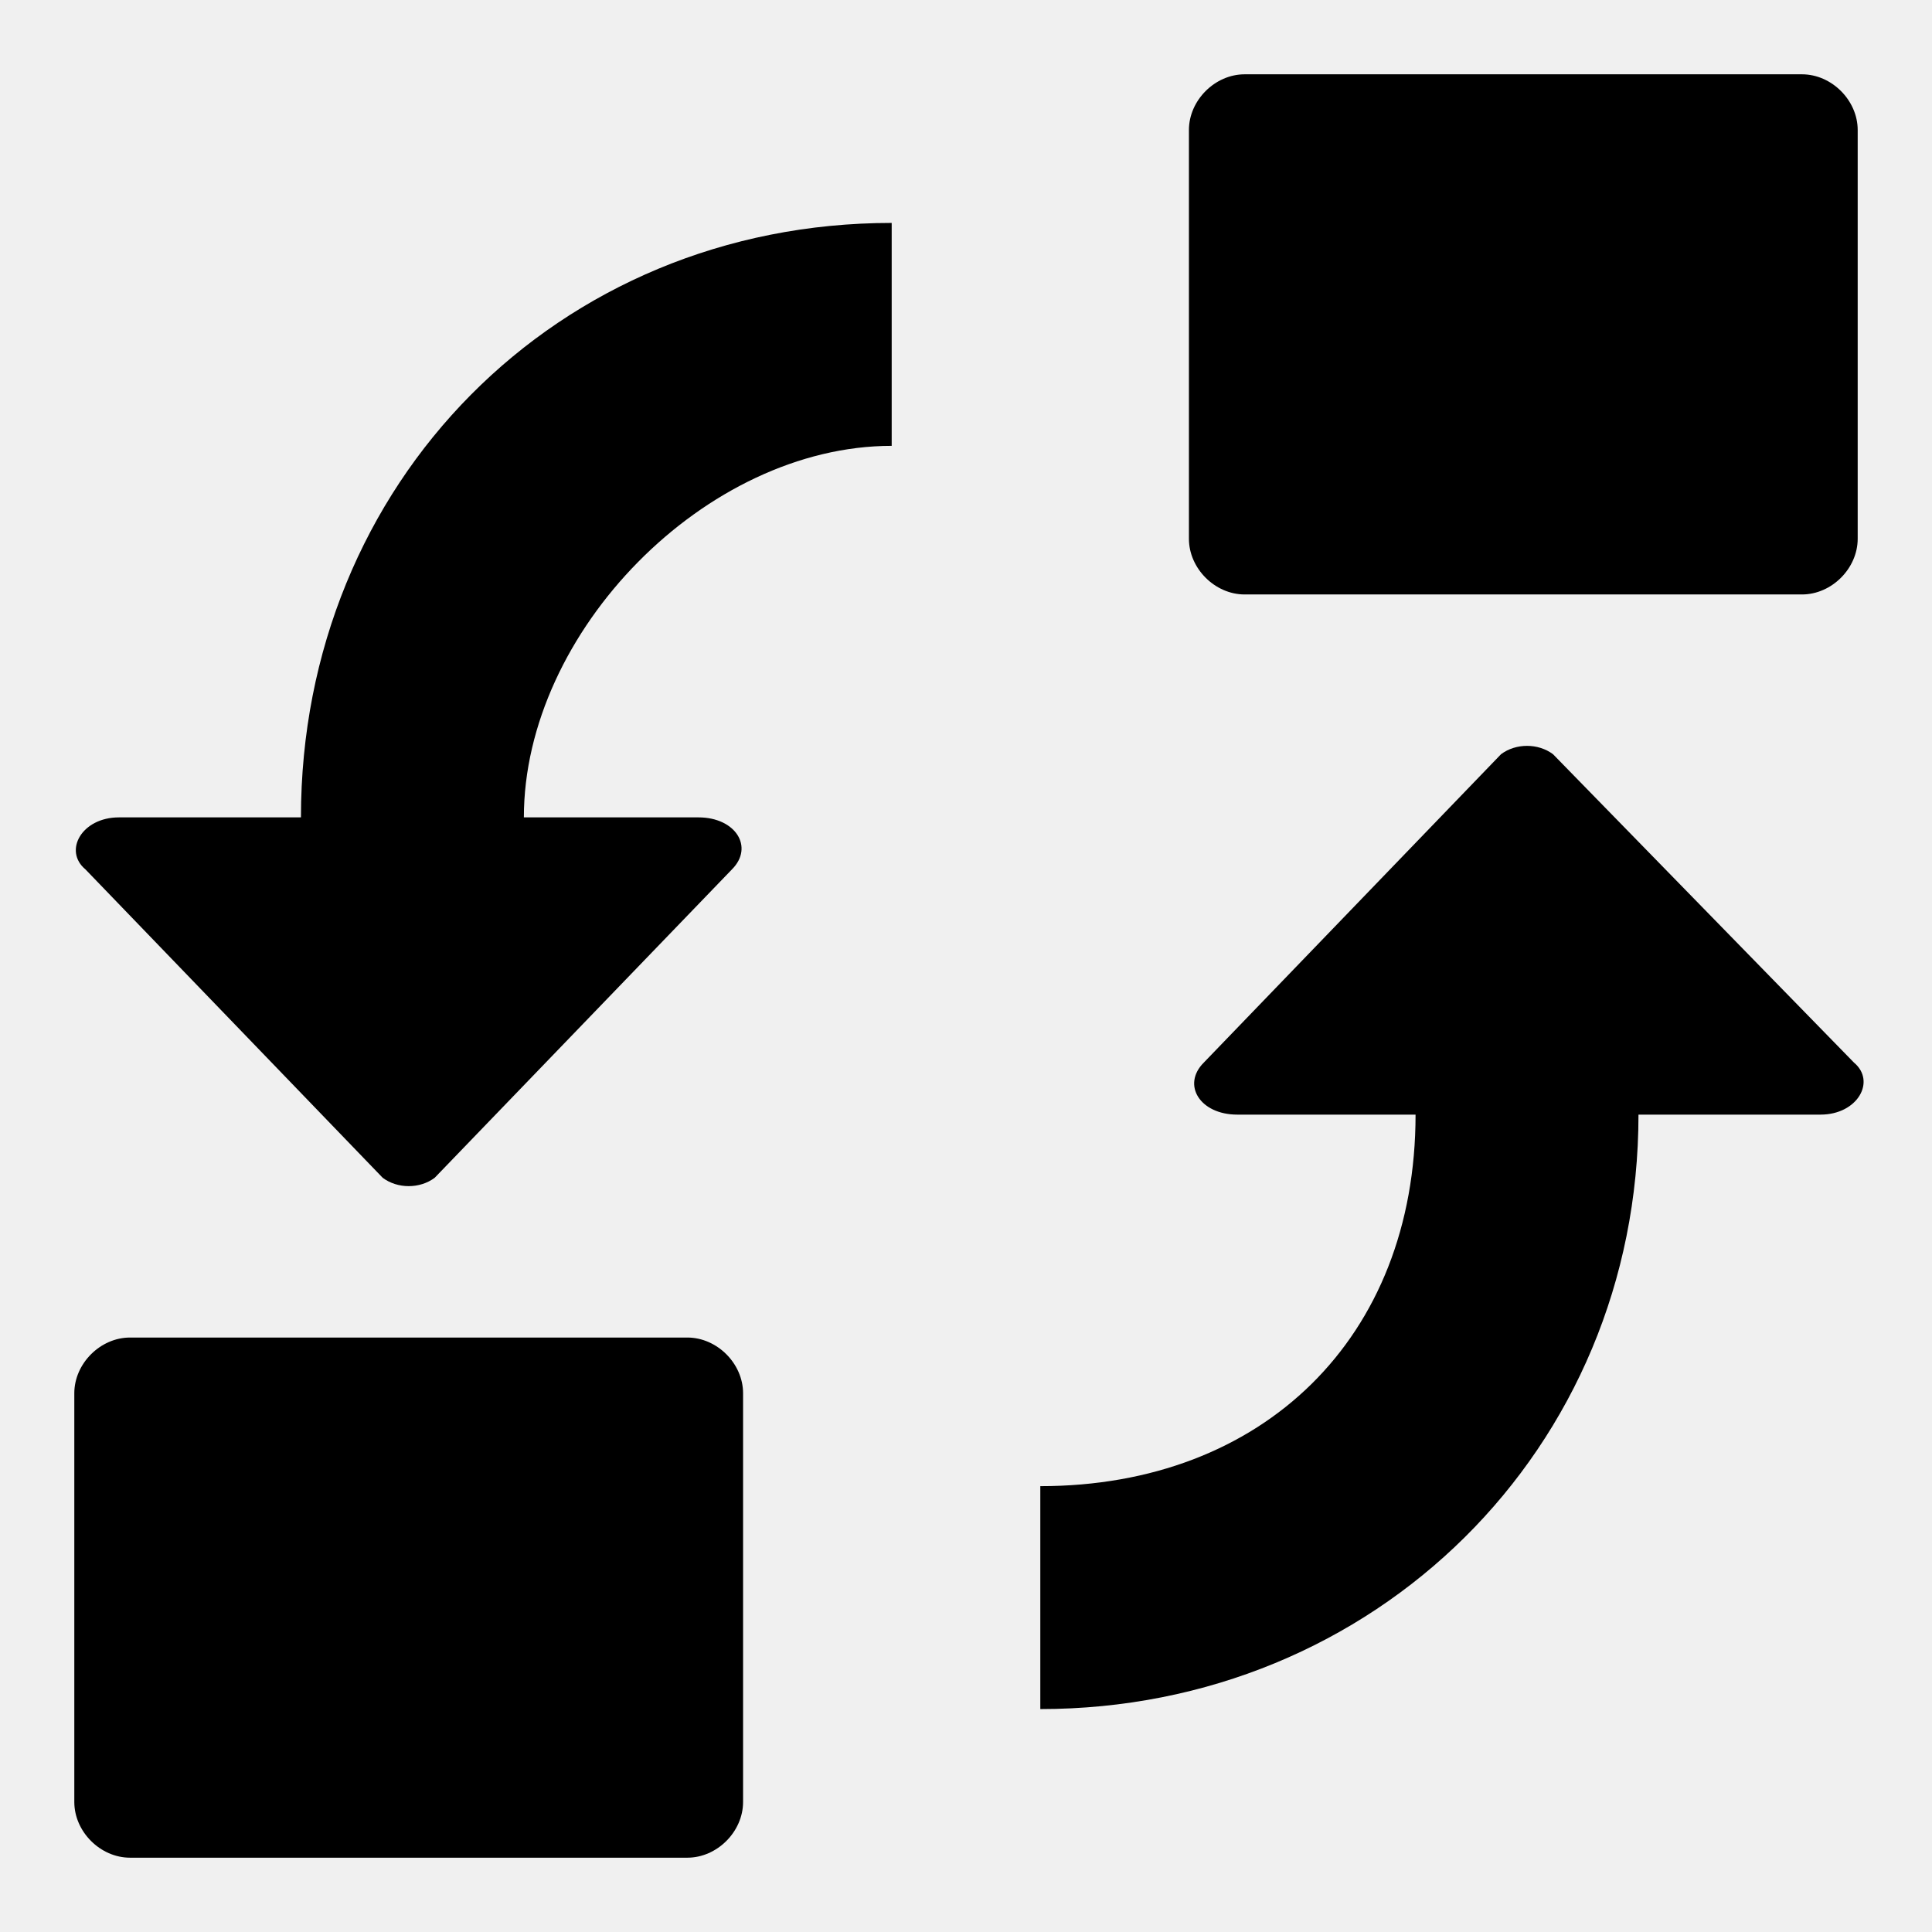
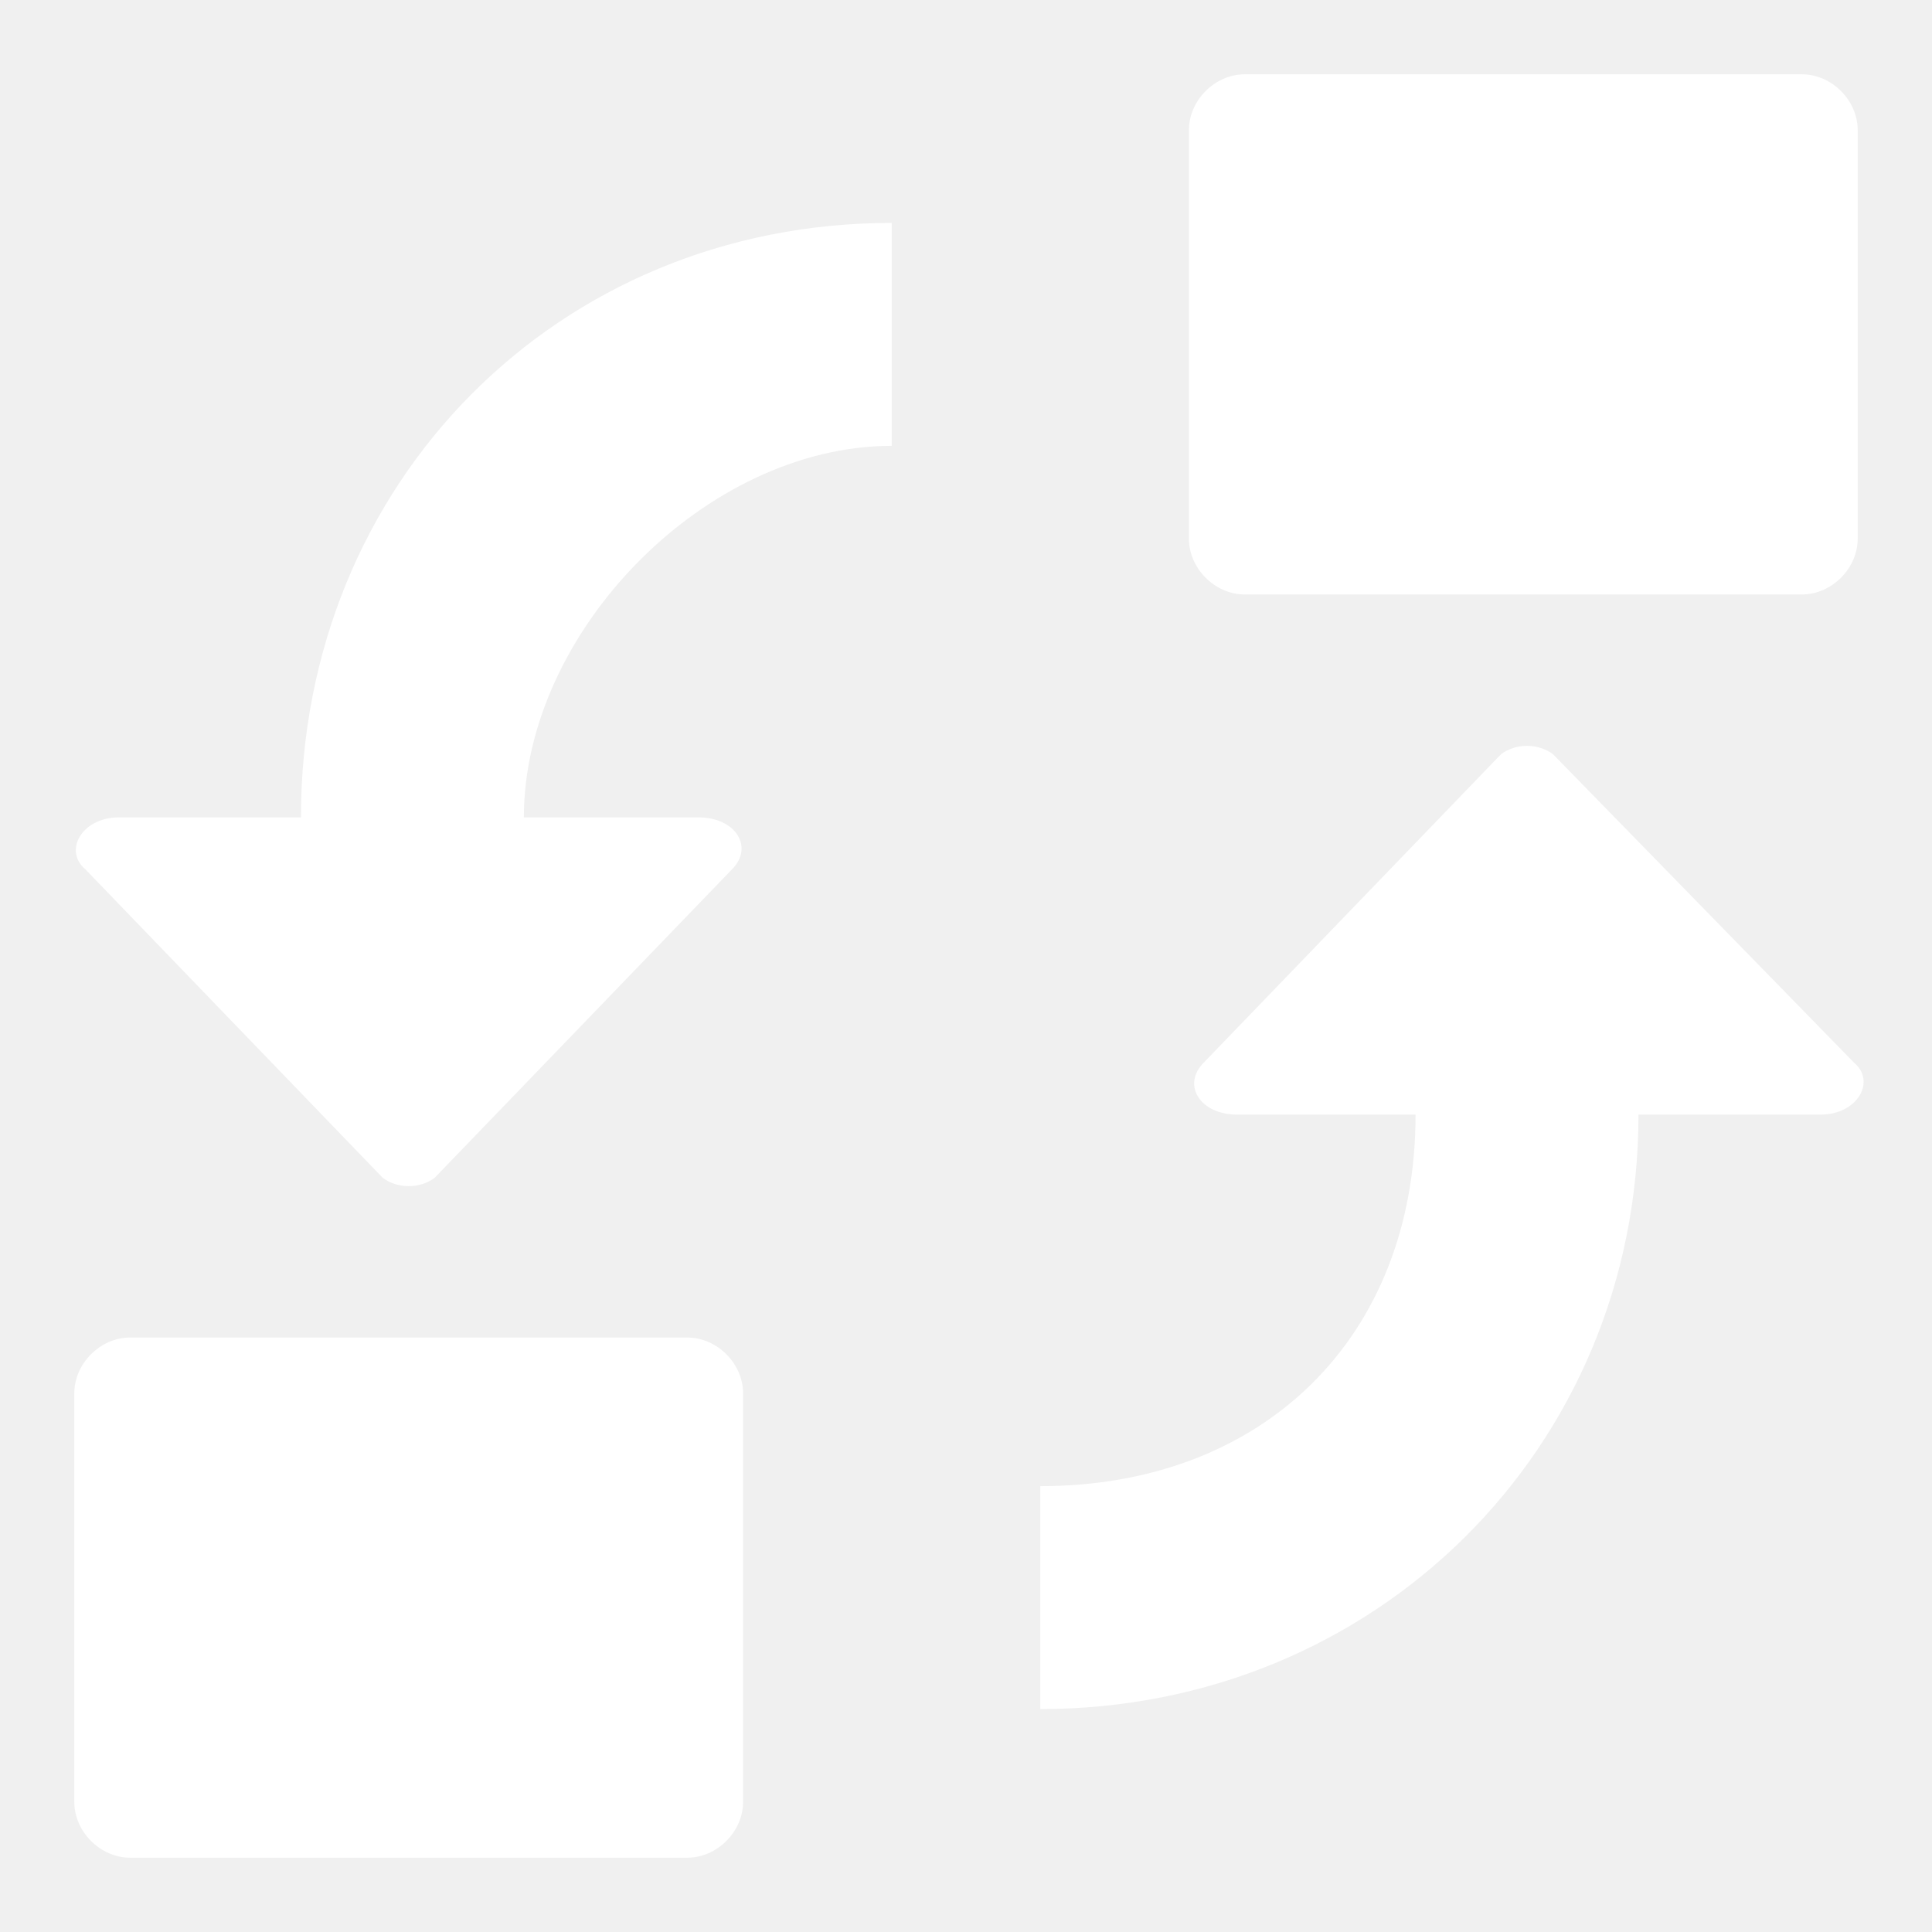
- <svg xmlns="http://www.w3.org/2000/svg" fill="#000000" width="800px" height="800px" viewBox="0 0 52 52" enable-background="new 0 0 52 52" xml:space="preserve">
+ <svg xmlns="http://www.w3.org/2000/svg" fill="#FFFFFF" width="800px" height="800px" viewBox="0 0 52 52" enable-background="new 0 0 52 52" xml:space="preserve">
  <g id="SVGRepo_bgCarrier" stroke-width="0" />
  <g id="SVGRepo_tracerCarrier" stroke-linecap="round" stroke-linejoin="round" />
  <g id="SVGRepo_iconCarrier">
    <path d="M20,37.5c0-0.8-0.7-1.5-1.5-1.5h-15C2.7,36,2,36.7,2,37.5v11C2,49.3,2.7,50,3.5,50h15c0.8,0,1.5-0.7,1.5-1.5 V37.5z" />
    <path d="M8.1,22H3.2c-1,0-1.5,0.9-0.9,1.4l8,8.3c0.4,0.3,1,0.3,1.4,0l8-8.3c0.6-0.6,0.1-1.4-0.9-1.4h-4.7 c0-5,4.9-10,9.9-10V6C15,6,8.1,13,8.1,22z" />
    <path d="M41.8,20.3c-0.4-0.3-1-0.3-1.4,0l-8,8.3c-0.6,0.6-0.1,1.4,0.9,1.4h4.8c0,6-4.1,10-10.1,10v6 c9,0,16.1-7,16.1-16H49c1,0,1.5-0.9,0.9-1.4L41.8,20.3z" />
    <path d="M50,3.5C50,2.7,49.3,2,48.5,2h-15C32.7,2,32,2.7,32,3.5v11c0,0.8,0.7,1.5,1.5,1.5h15c0.8,0,1.5-0.7,1.5-1.5 V3.5z" />
  </g>
</svg>
